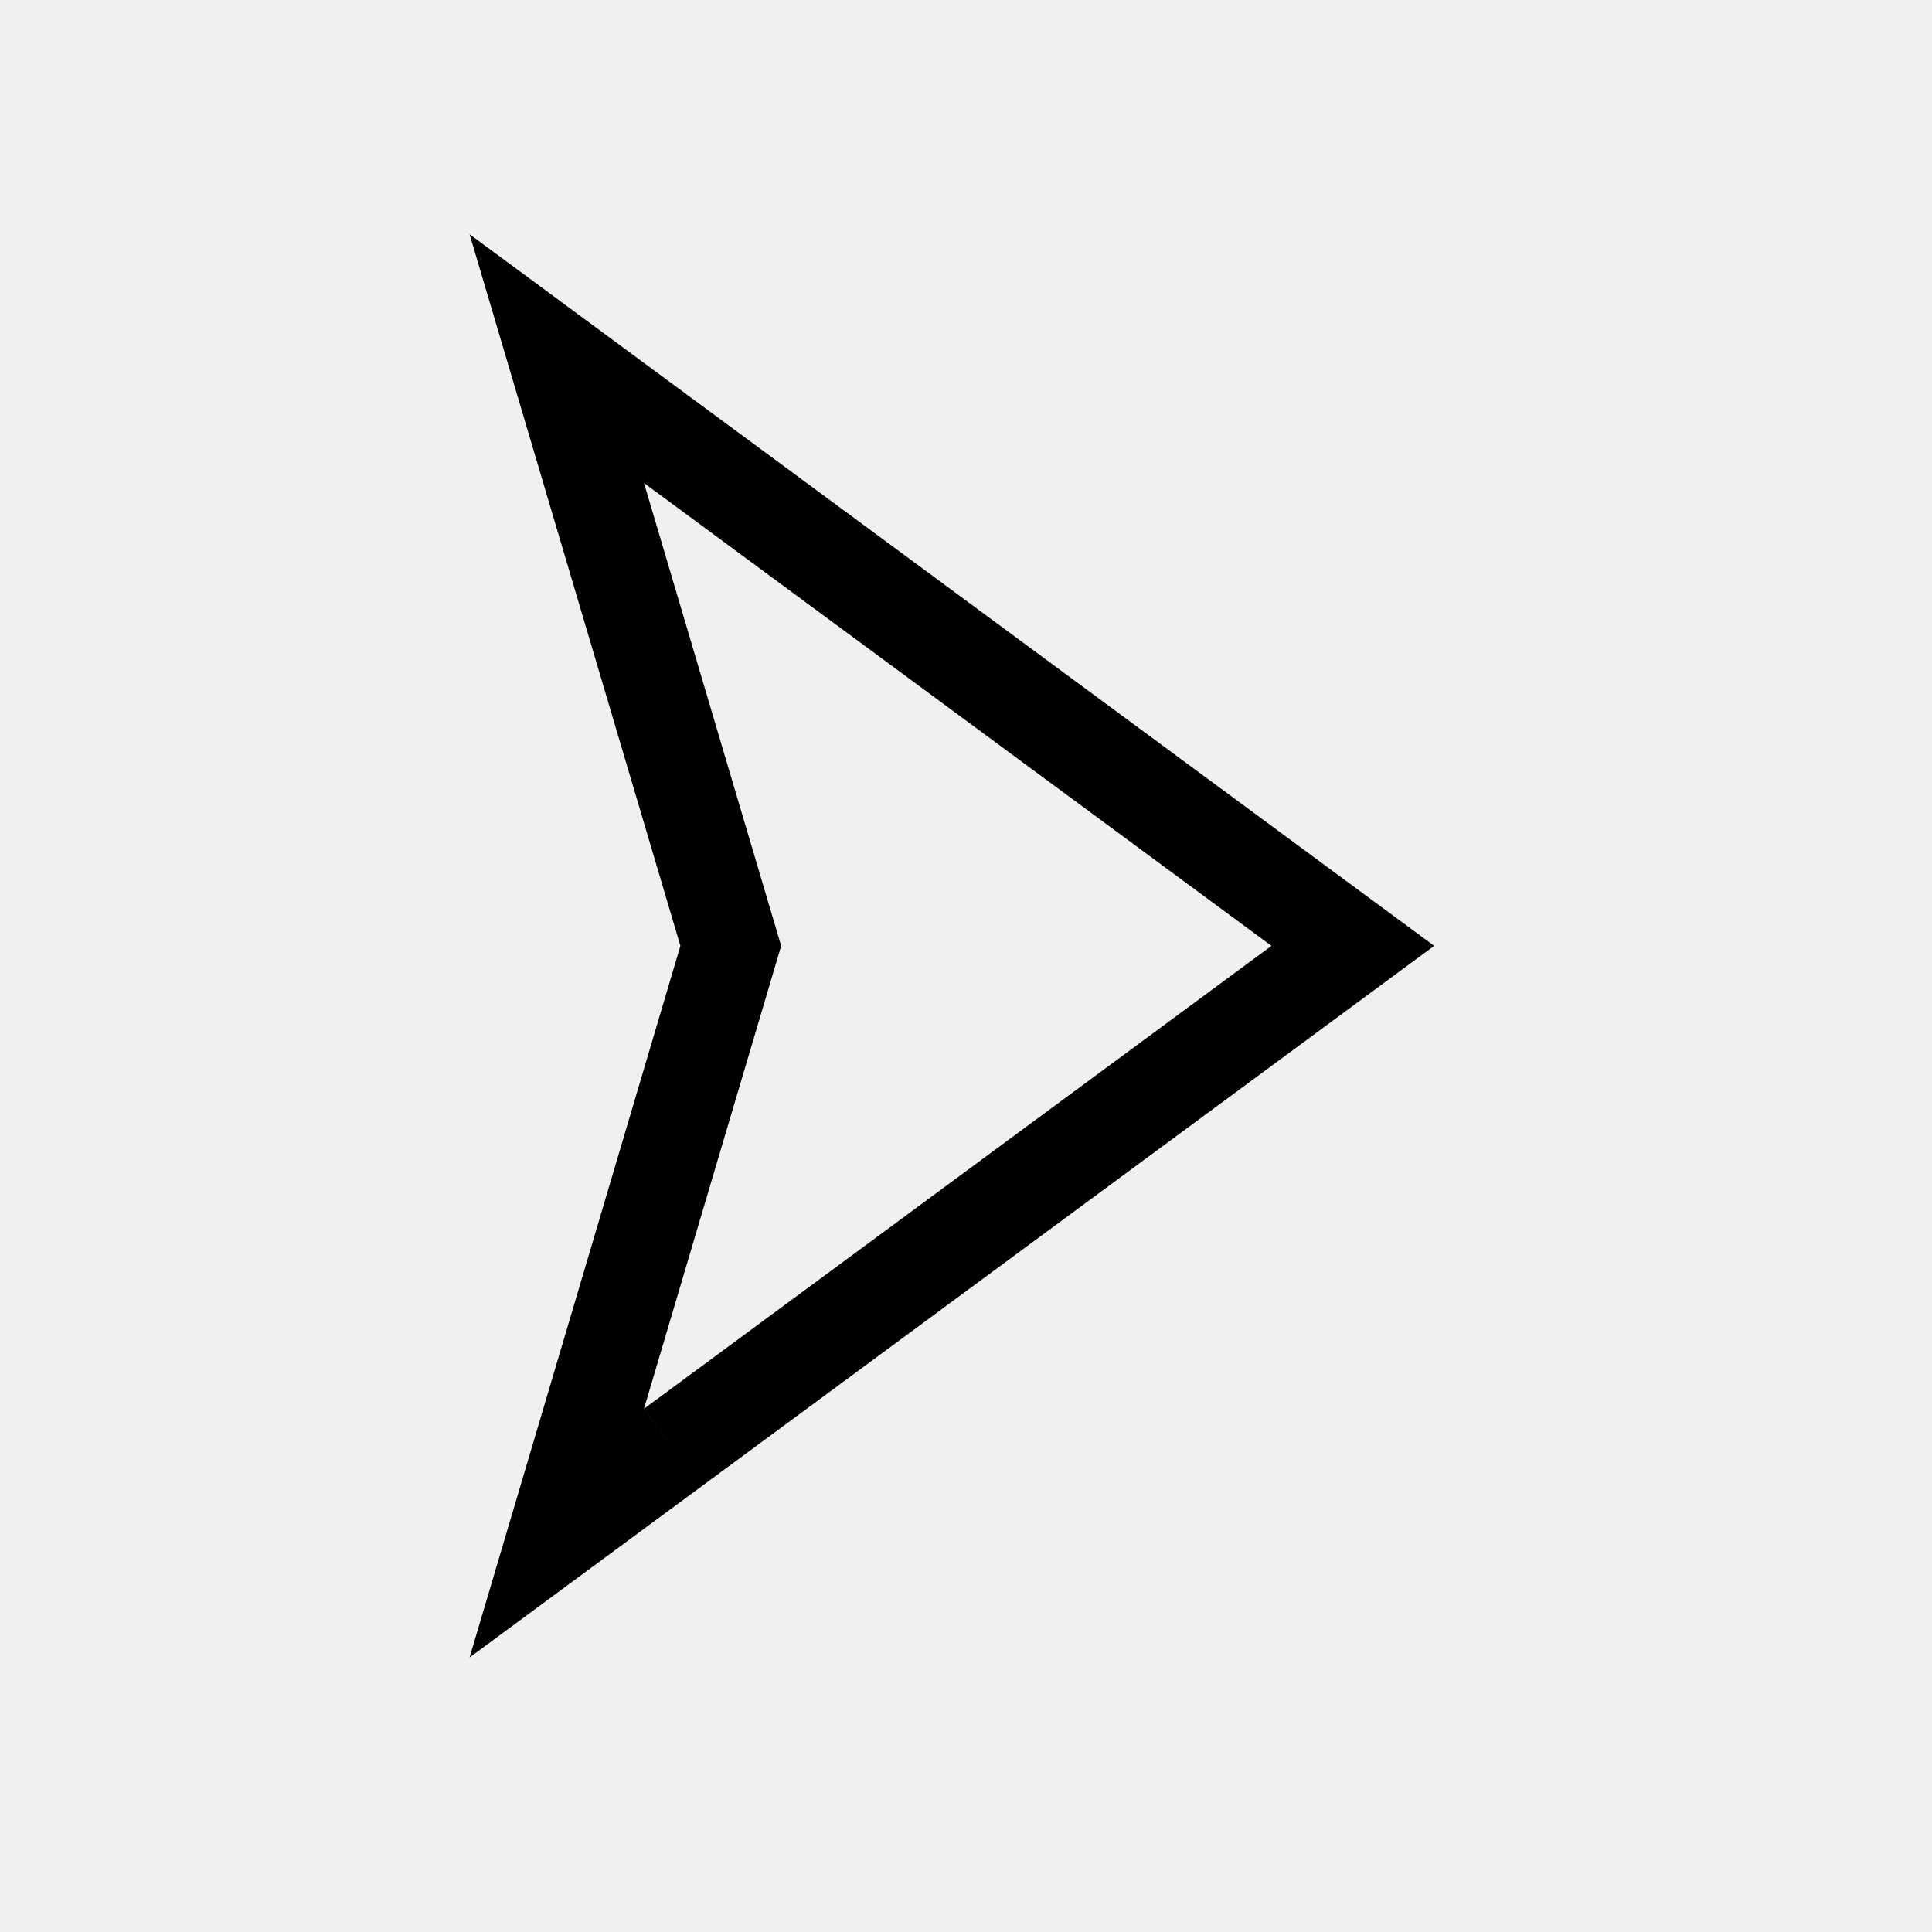
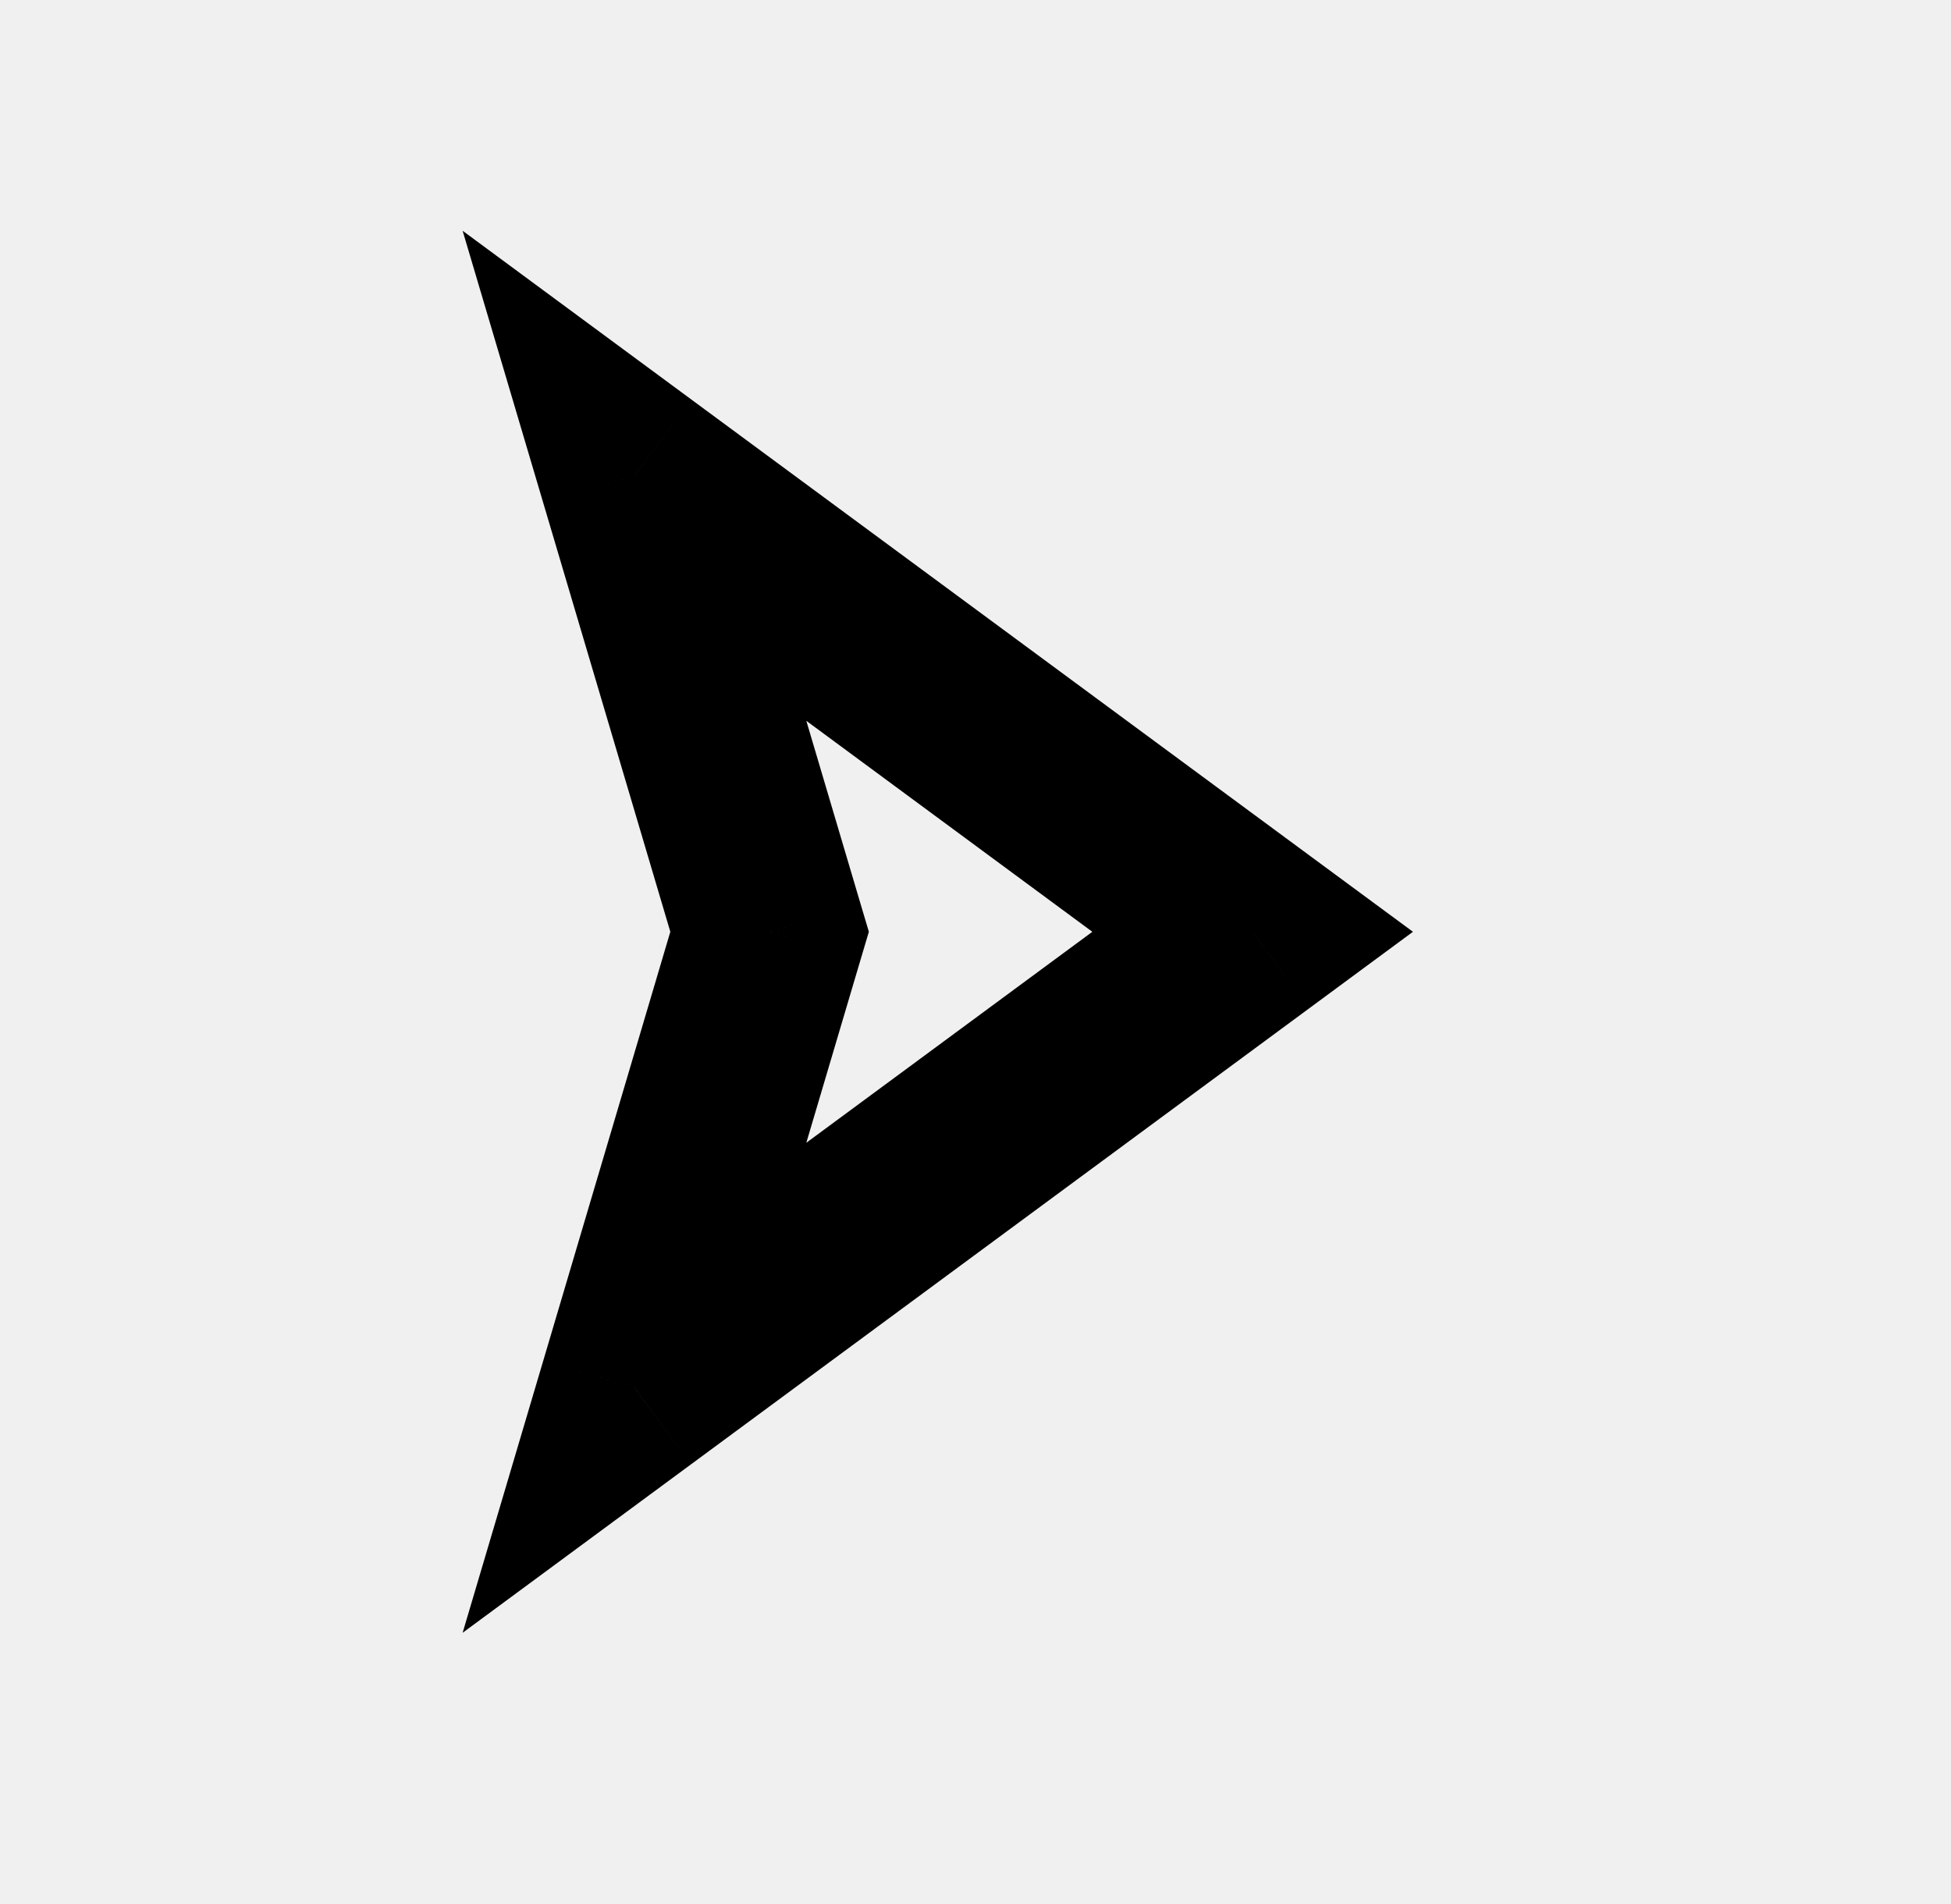
- <svg xmlns="http://www.w3.org/2000/svg" width="40" height="40" viewBox="0 0 40 40" fill="none">
-   <g id="Icono/Redes/Soundcloud">
-     <g id="icon">
-       <mask id="path-1-outside-1" maskUnits="userSpaceOnUse" x="9.333" y="4" width="21" height="31" fill="black">
-         <rect fill="white" x="9.333" y="4" width="21" height="31" />
-         <path fill-rule="evenodd" clip-rule="evenodd" d="M13.333 29.167L26.324 19.583L13.333 10L16.173 19.583L13.333 29.167Z" />
-       </mask>
-       <path d="M13.333 29.167L11.416 28.599L9.722 34.316L14.521 30.776L13.333 29.167ZM26.324 19.583L27.511 21.193L29.693 19.583L27.511 17.974L26.324 19.583ZM13.333 10L14.521 8.391L9.722 4.85L11.416 10.568L13.333 10ZM16.173 19.583L18.09 20.151L18.259 19.583L18.09 19.015L16.173 19.583ZM14.521 30.776L27.511 21.193L25.137 17.974L12.146 27.557L14.521 30.776ZM27.511 17.974L14.521 8.391L12.146 11.609L25.137 21.193L27.511 17.974ZM11.416 10.568L14.255 20.151L18.09 19.015L15.251 9.432L11.416 10.568ZM14.255 19.015L11.416 28.599L15.251 29.735L18.09 20.151L14.255 19.015Z" fill="black" mask="url(#path-1-outside-1)" />
-     </g>
-   </g>
+ <svg xmlns="http://www.w3.org/2000/svg" width="41" height="40" viewBox="0 0 41 40" fill="none">
+   <path d="M13.333 29.167L11.416 28.599L9.722 34.316L14.521 30.776L13.333 29.167ZM26.324 19.583L27.511 21.193L29.693 19.583L27.511 17.974L26.324 19.583ZM13.333 10L14.521 8.391L9.722 4.85L11.416 10.568L13.333 10ZM16.173 19.583L18.09 20.151L18.259 19.583L18.09 19.015L16.173 19.583ZM14.521 30.776L27.511 21.193L25.137 17.974L12.146 27.557L14.521 30.776ZM27.511 17.974L14.521 8.391L12.146 11.609L25.137 21.193L27.511 17.974ZM11.416 10.568L14.255 20.151L18.09 19.015L15.251 9.432L11.416 10.568ZM14.255 19.015L11.416 28.599L15.251 29.735L18.09 20.151L14.255 19.015Z" fill="black" mask="url(#path-1-outside-1)" />
</svg>
